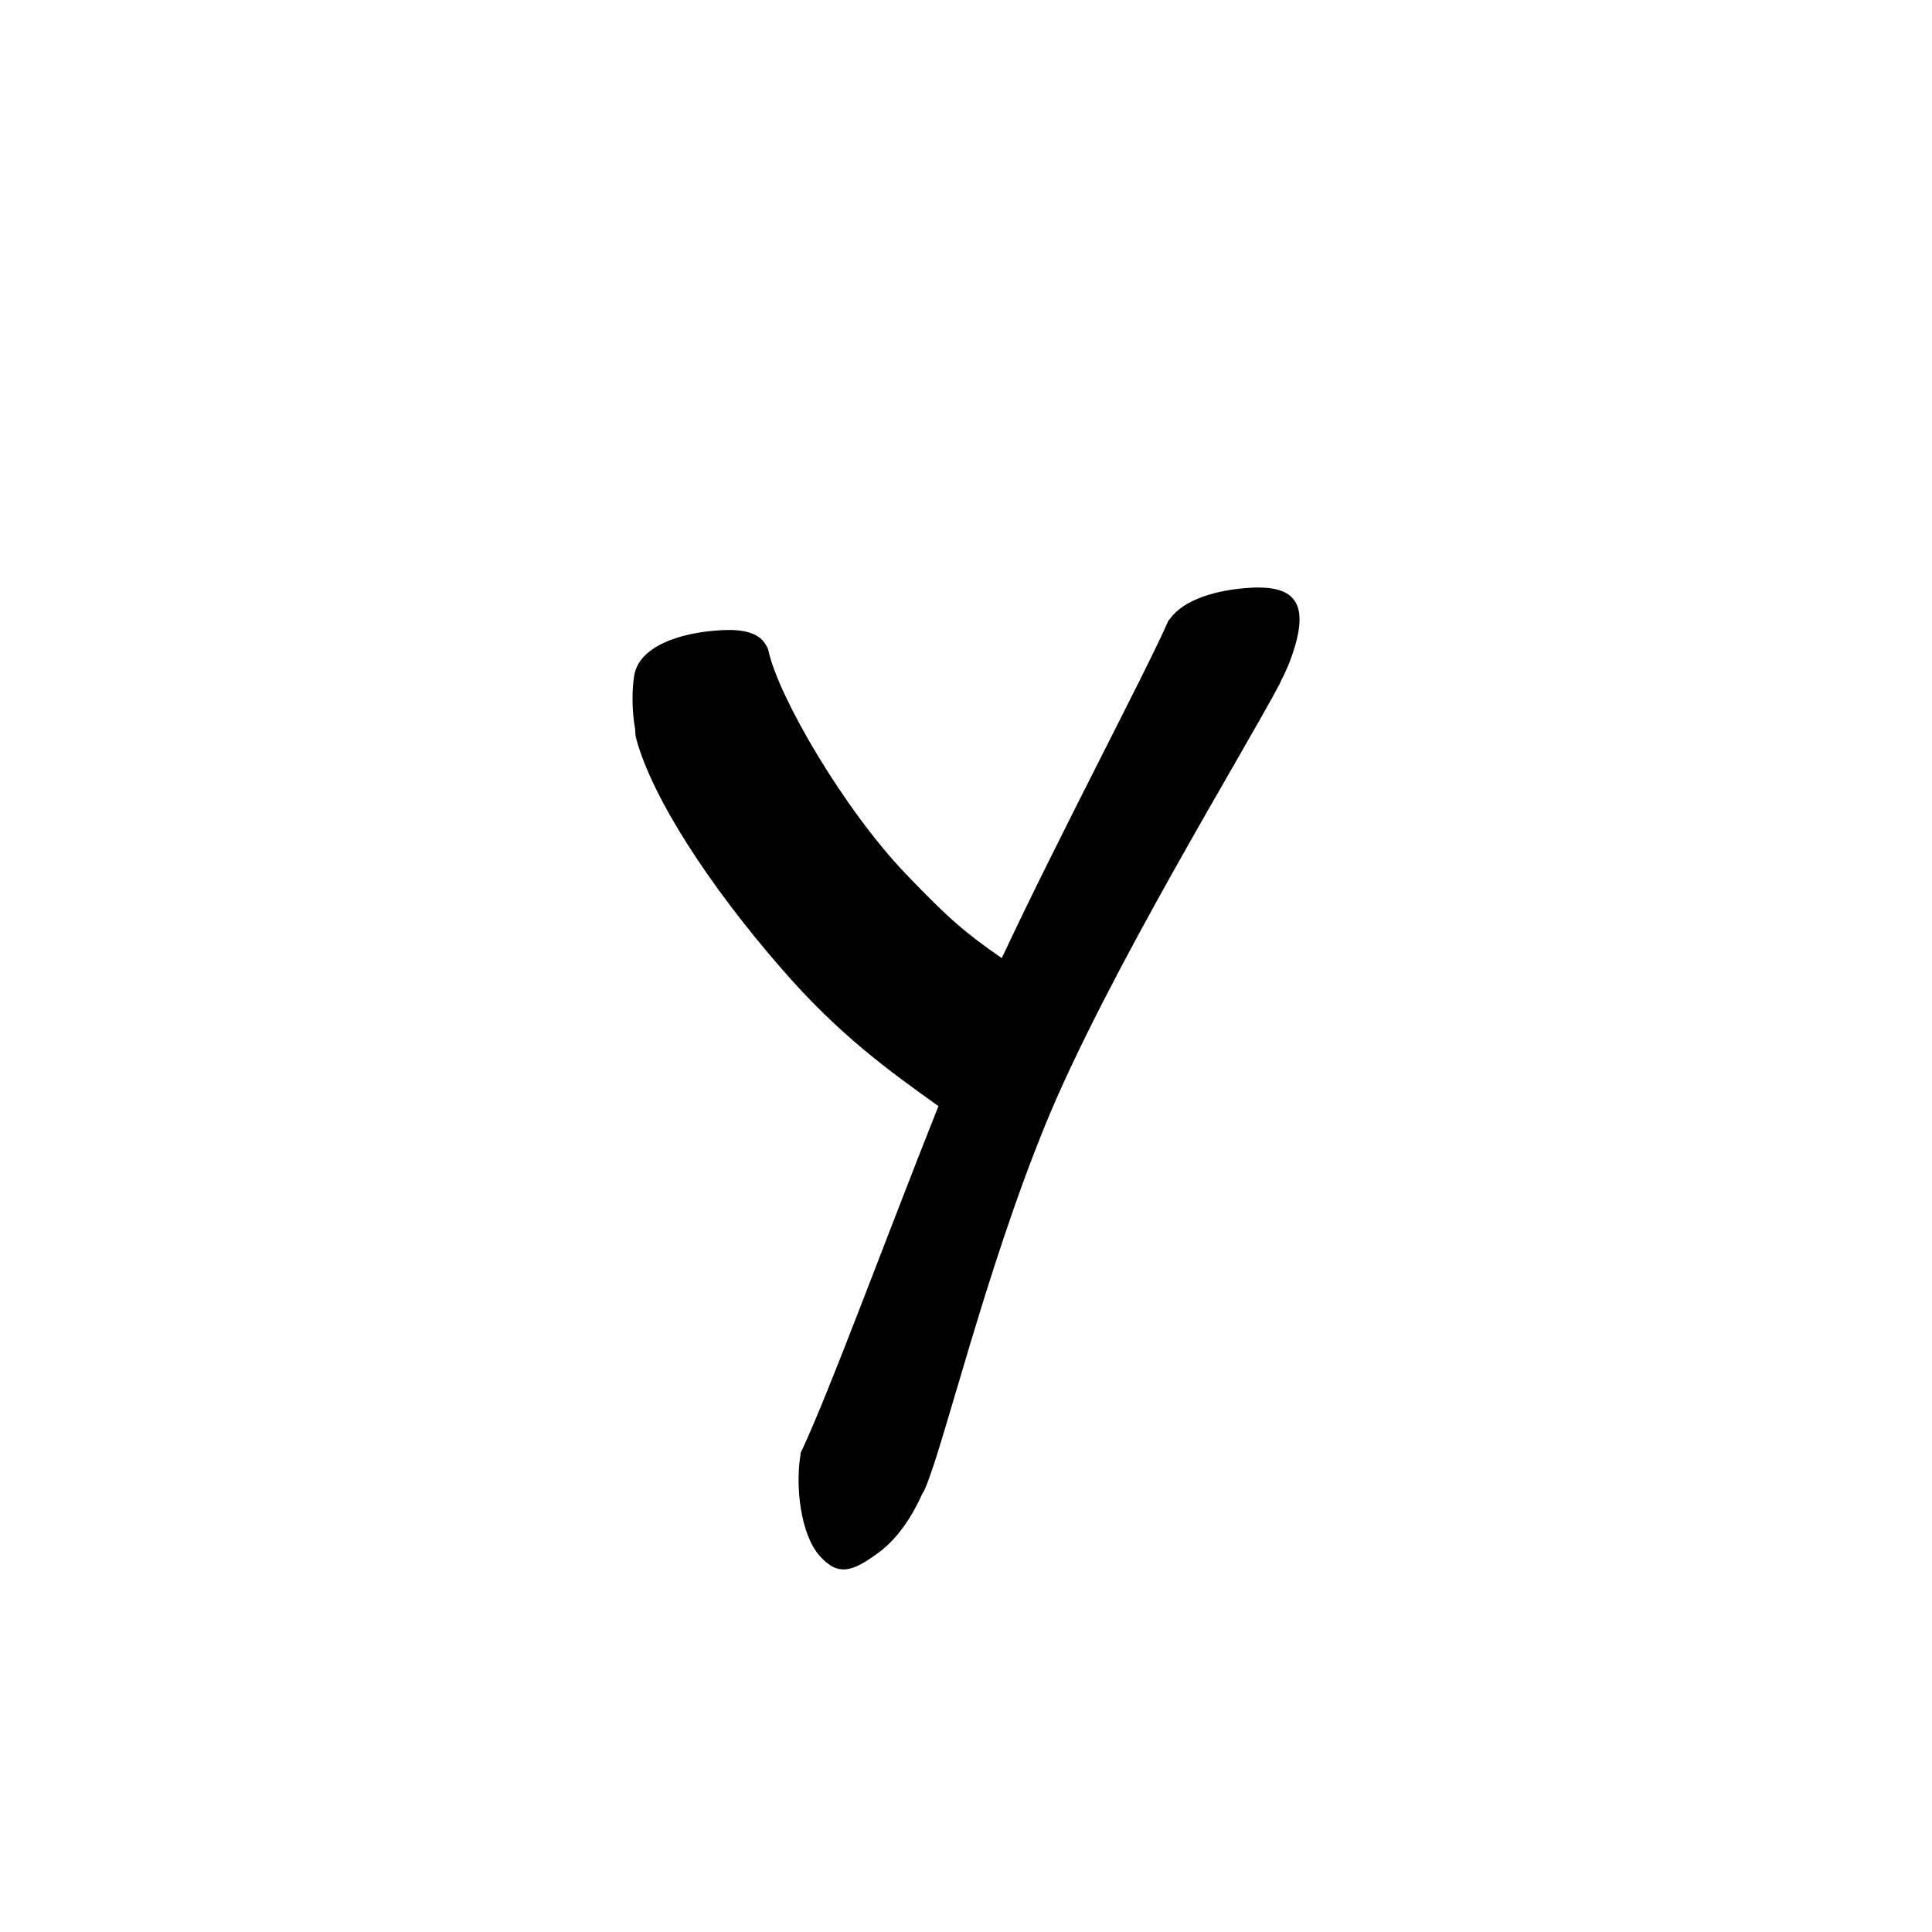
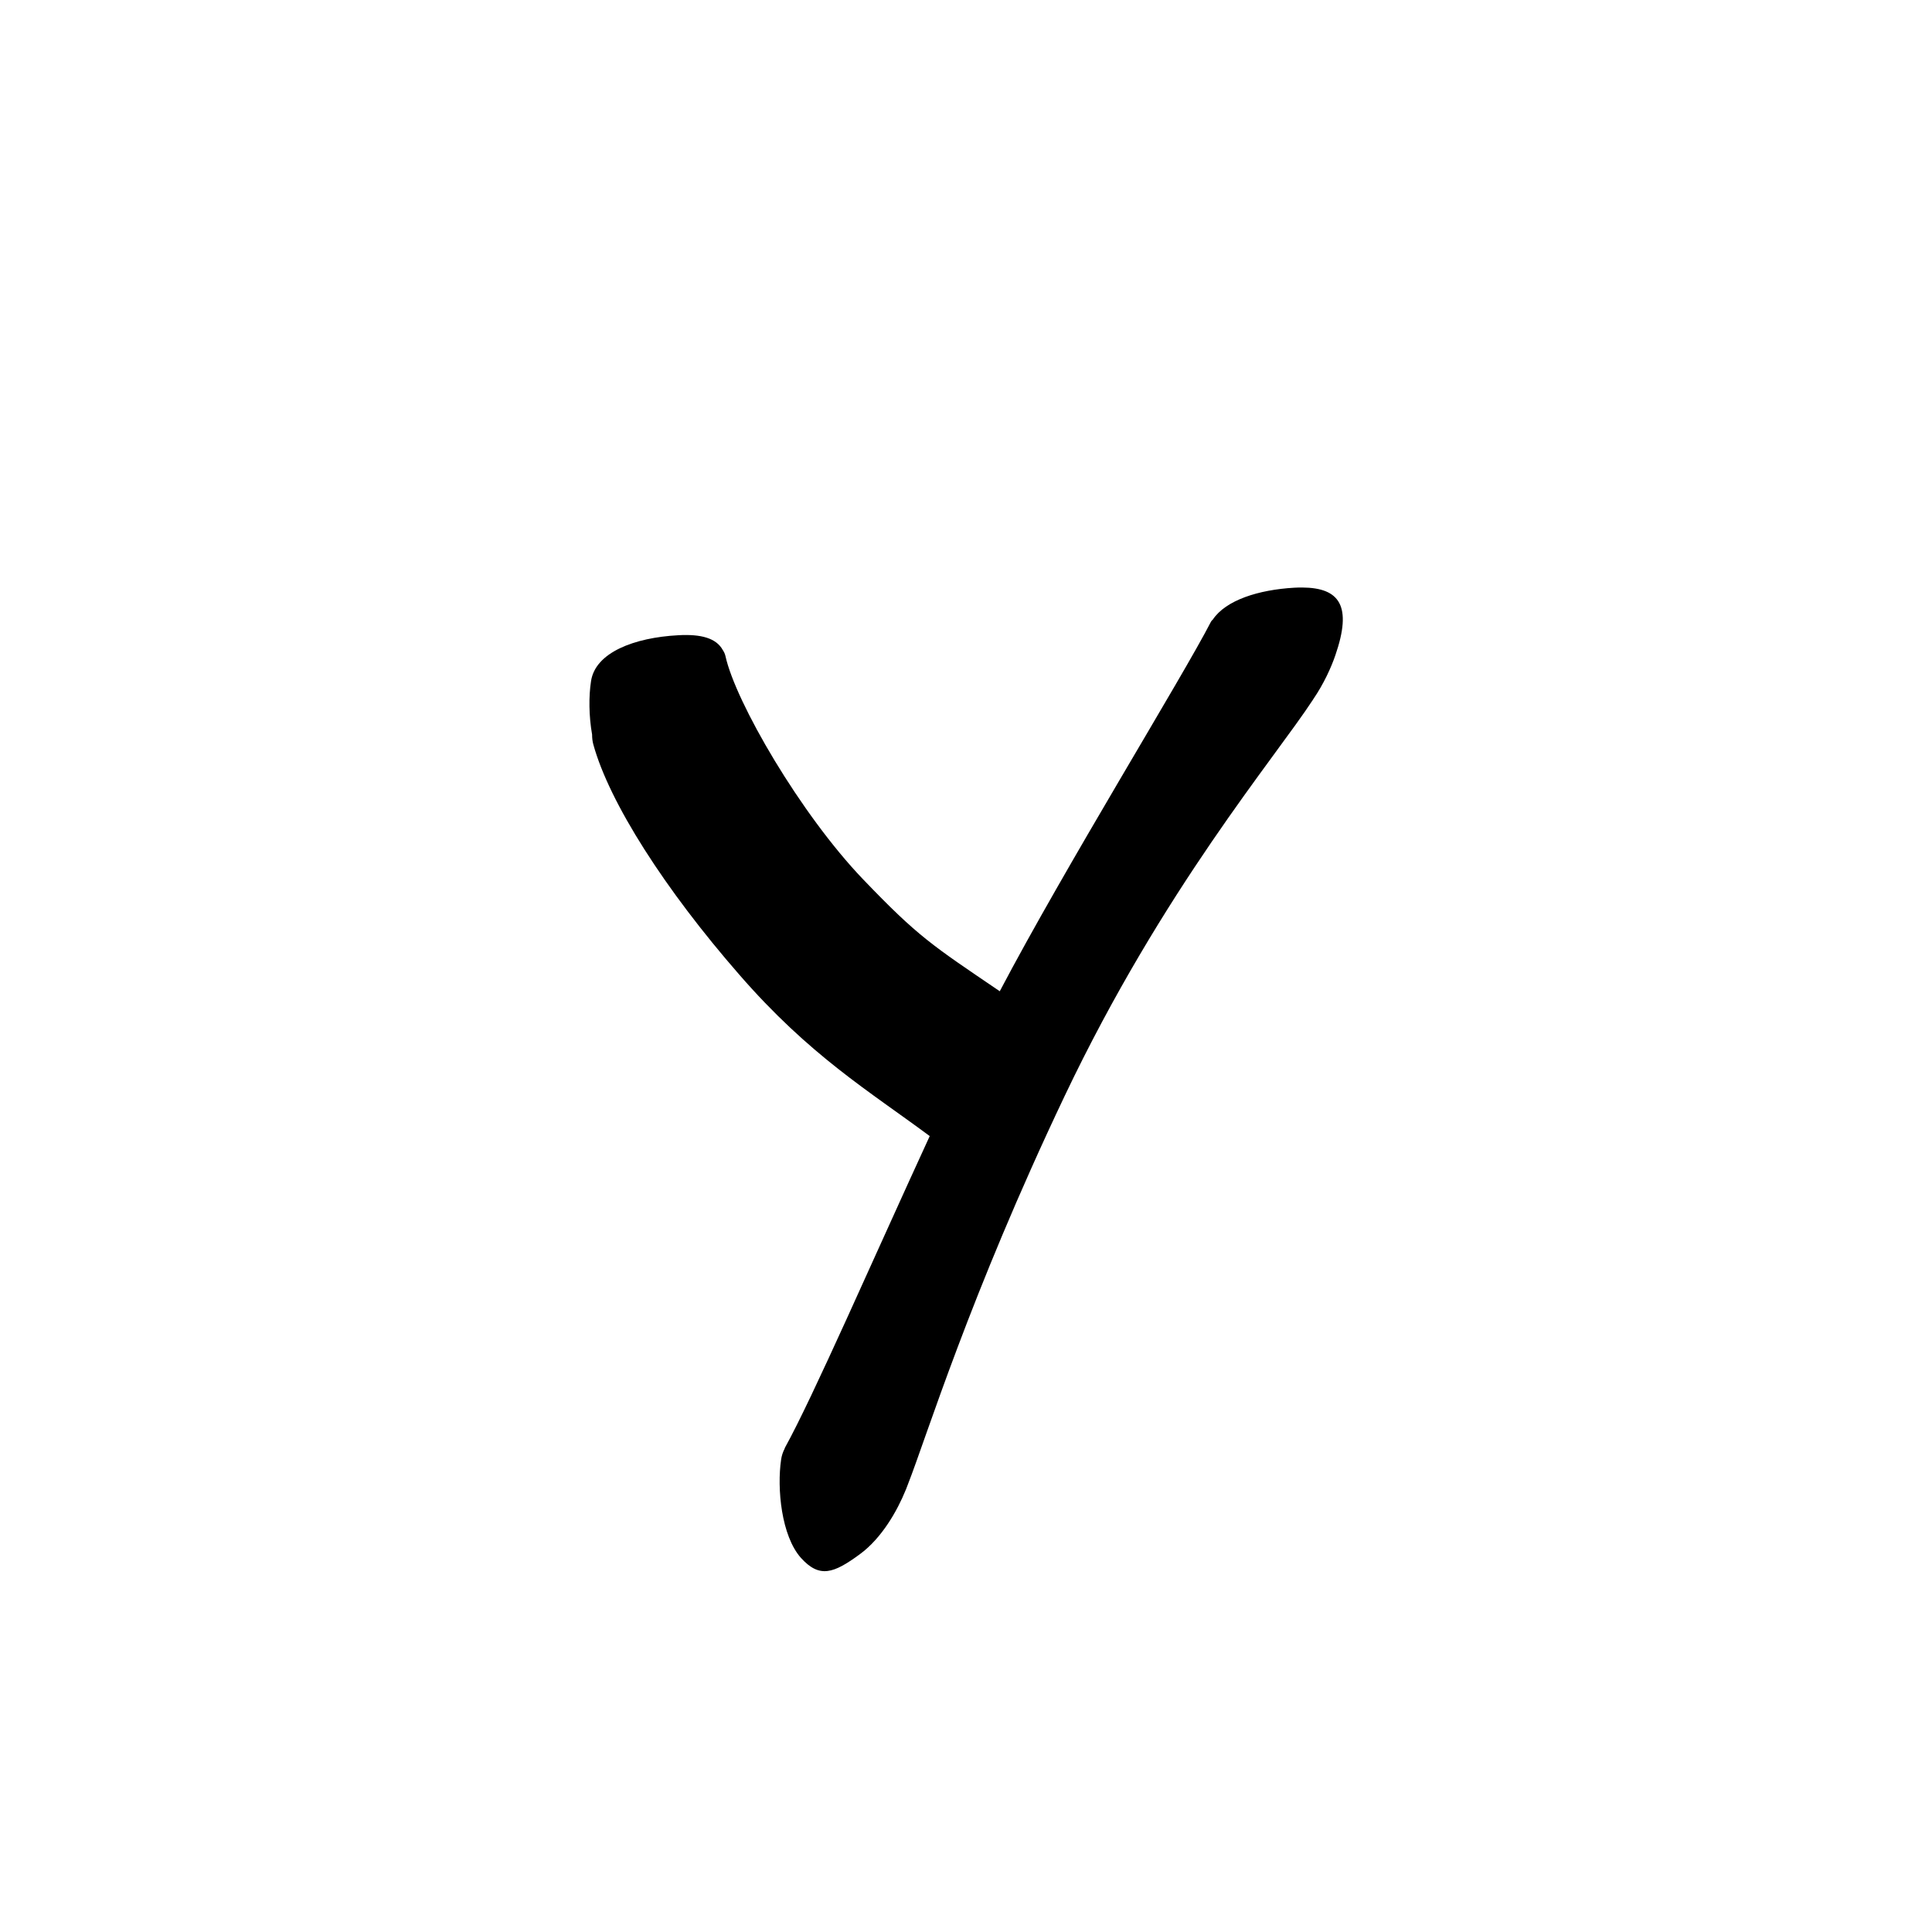
<svg xmlns="http://www.w3.org/2000/svg" xmlns:ns1="http://xml.openoffice.org/svg/export" version="1.2" width="100mm" height="100mm" viewBox="0 0 10000 10000" preserveAspectRatio="xMidYMid" fill-rule="evenodd" stroke-width="28.222" stroke-linejoin="round" xml:space="preserve" id="svg20">
  <defs class="ClipPathGroup" id="defs2">
    <clipPath id="presentation_clip_path_shrink" clipPathUnits="userSpaceOnUse">
      <rect x="10" y="10" width="9980" height="9980" id="rect2" />
    </clipPath>
  </defs>
  <defs class="TextShapeIndex" id="defs3">
    <g ns1:slide="id1" ns1:id-list="id3 id4 id5 id6 id7" id="g2" />
  </defs>
  <defs class="EmbeddedBulletChars" id="defs12">
    <g id="bullet-char-template-57356" transform="scale(0.0004882812,-0.0004882812)">
      <path d="M 580,1141 L 1163,571 580,0 -4,571 580,1141 Z" id="path3" />
    </g>
    <g id="bullet-char-template-57354" transform="scale(0.0004882812,-0.0004882812)">
      <path d="M 8,1128 L 1137,1128 1137,0 8,0 8,1128 Z" id="path4" />
    </g>
    <g id="bullet-char-template-10146" transform="scale(0.0004882812,-0.0004882812)">
      <path d="M 174,0 L 602,739 174,1481 1456,739 174,0 Z M 1358,739 L 309,1346 659,739 1358,739 Z" id="path5" />
    </g>
    <g id="bullet-char-template-10132" transform="scale(0.0004882812,-0.0004882812)">
      <path d="M 2015,739 L 1276,0 717,0 1260,543 174,543 174,936 1260,936 717,1481 1274,1481 2015,739 Z" id="path6" />
    </g>
    <g id="bullet-char-template-10007" transform="scale(0.0004882812,-0.0004882812)">
      <path d="M 0,-2 C -7,14 -16,27 -25,37 L 356,567 C 262,823 215,952 215,954 215,979 228,992 255,992 264,992 276,990 289,987 310,991 331,999 354,1012 L 381,999 492,748 772,1049 836,1024 860,1049 C 881,1039 901,1025 922,1006 886,937 835,863 770,784 769,783 710,716 594,584 L 774,223 C 774,196 753,168 711,139 L 727,119 C 717,90 699,76 672,76 641,76 570,178 457,381 L 164,-76 C 142,-110 111,-127 72,-127 30,-127 9,-110 8,-76 1,-67 -2,-52 -2,-32 -2,-23 -1,-13 0,-2 Z" id="path7" />
    </g>
    <g id="bullet-char-template-10004" transform="scale(0.0004882812,-0.0004882812)">
      <path d="M 285,-33 C 182,-33 111,30 74,156 52,228 41,333 41,471 41,549 55,616 82,672 116,743 169,778 240,778 293,778 328,747 346,684 L 369,508 C 377,444 397,411 428,410 L 1163,1116 C 1174,1127 1196,1133 1229,1133 1271,1133 1292,1118 1292,1087 L 1292,965 C 1292,929 1282,901 1262,881 L 442,47 C 390,-6 338,-33 285,-33 Z" id="path8" />
    </g>
    <g id="bullet-char-template-9679" transform="scale(0.0004882812,-0.0004882812)">
      <path d="M 813,0 C 632,0 489,54 383,161 276,268 223,411 223,592 223,773 276,916 383,1023 489,1130 632,1184 813,1184 992,1184 1136,1130 1245,1023 1353,916 1407,772 1407,592 1407,412 1353,268 1245,161 1136,54 992,0 813,0 Z" id="path9" />
    </g>
    <g id="bullet-char-template-8226" transform="scale(0.0004882812,-0.0004882812)">
      <path d="M 346,457 C 273,457 209,483 155,535 101,586 74,649 74,723 74,796 101,859 155,911 209,963 273,989 346,989 419,989 480,963 531,910 582,859 608,796 608,723 608,648 583,586 532,535 482,483 420,457 346,457 Z" id="path10" />
    </g>
    <g id="bullet-char-template-8211" transform="scale(0.0004882812,-0.0004882812)">
      <path d="M -4,459 L 1135,459 1135,606 -4,606 -4,459 Z" id="path11" />
    </g>
    <g id="bullet-char-template-61548" transform="scale(0.0004882812,-0.0004882812)">
      <path d="M 173,740 C 173,903 231,1043 346,1159 462,1274 601,1332 765,1332 928,1332 1067,1274 1183,1159 1299,1043 1357,903 1357,740 1357,577 1299,437 1183,322 1067,206 928,148 765,148 601,148 462,206 346,322 231,437 173,577 173,740 Z" id="path12" />
    </g>
  </defs>
-   <path id="path13" d="M 6515.985 3040.951 C 6502.912 3040.878 6489.255 3041.235 6475.005 3041.985 C 6292.438 3052.486 6124.908 3104.802 6055.651 3203.577 C 6051.636 3207.06 6048.177 3211.01 6045.988 3215.979 C 5928.958 3483.476 5487.147 4314.953 5185.058 4959.181 C 4997.256 4829.036 4911.927 4756.573 4689.998 4524.995 C 4366.998 4187.995 4030 3607.975 3978 3369.975 C 3975.209 3357.724 3970.263 3347.555 3964.151 3338.556 C 3930.334 3277.098 3852.262 3255.193 3733.002 3262.023 C 3507.002 3274.023 3303.022 3350.975 3282.022 3500.975 C 3270.222 3577.42 3270.647 3679.361 3287.655 3775.945 C 3287.628 3793.139 3289.427 3810.212 3294.011 3827.001 C 3377.011 4129.002 3666.022 4579.006 4048.022 5017.006 C 4344.395 5358.497 4603.761 5543.887 4857.378 5725.18 C 4592.022 6390.944 4286.902 7220.938 4146 7515.975 C 4143.276 7521.727 4142.622 7528.108 4143.055 7534.734 C 4142.287 7538.453 4141.521 7542.186 4140.988 7545.999 C 4118.988 7694.999 4141.979 7941.012 4243.979 8055.012 C 4339.979 8161.012 4412.991 8134.995 4547.991 8035.995 C 4653.505 7958.829 4729.112 7832.796 4774.127 7730.898 C 4778.594 7724.475 4782.647 7717.636 4786.013 7710.02 C 4885.013 7486.02 5097.018 6586.015 5415.018 5811.015 C 5734.018 5037.015 6431.988 3902.009 6623.988 3539.009 C 6625.316 3536.453 6625.974 3533.701 6626.779 3530.999 C 6654.129 3479.694 6674.608 3430.487 6688.016 3391.008 C 6775.203 3137.883 6712.08 3042.05 6515.985 3040.951 z " />
+   <path id="path13" d="M 6740.002 3040.951 C 6726.929 3040.878 6713.273 3041.235 6699.023 3041.985 C 6514.122 3052.621 6344.669 3106.159 6277.084 3207.401 C 6273.468 3210.273 6270.257 3213.613 6267.989 3217.995 C 6120.536 3505.14 5512.427 4488.587 5174.775 5130.694 C 4825.01 4893.078 4754.037 4850.49 4467.014 4550.988 C 4144.014 4213.988 3807.016 3634.02 3755.016 3396.02 C 3752.211 3383.708 3747.222 3373.473 3741.064 3364.446 C 3707.216 3303.069 3629.209 3281.19 3510.018 3288.016 C 3284.018 3300.016 3079.986 3377.02 3058.986 3527.02 C 3047.184 3603.478 3047.654 3705.39 3064.671 3801.99 C 3064.648 3819.167 3066.396 3836.222 3070.975 3852.995 C 3153.975 4154.995 3442.986 4605 3824.986 5043 C 4190.809 5464.512 4500.441 5648.644 4812.213 5880.364 C 4522.505 6509.56 4206.999 7233.369 4063.008 7492.979 C 4062.008 7494.785 4061.653 7496.804 4060.992 7498.715 C 4052.007 7516.2 4045.821 7534.908 4043.009 7554.991 C 4021.009 7703.991 4044 7950.004 4146 8064.004 C 4242 8170.004 4315.013 8143.987 4450.013 8044.987 C 4565.374 7960.618 4645.048 7817.797 4687.983 7712.036 C 4688.289 7711.321 4688.721 7710.747 4689.016 7710.02 C 4691.223 7704.68 4694.467 7695.374 4696.819 7689.453 C 4697.37 7688.066 4698.12 7686.066 4698.68 7684.647 C 4698.819 7684.269 4698.954 7683.939 4699.093 7683.562 C 4796.92 7434.929 5017.529 6709.322 5510.981 5672.005 C 6019.981 4602.005 6599.001 3923.986 6797.001 3619.986 C 6797.172 3619.718 6797.2 3619.379 6797.363 3619.107 C 6852.411 3538.708 6890.949 3452.935 6911.981 3391.008 C 6999.169 3137.883 6936.097 3042.05 6740.002 3040.951 z " />
</svg>
